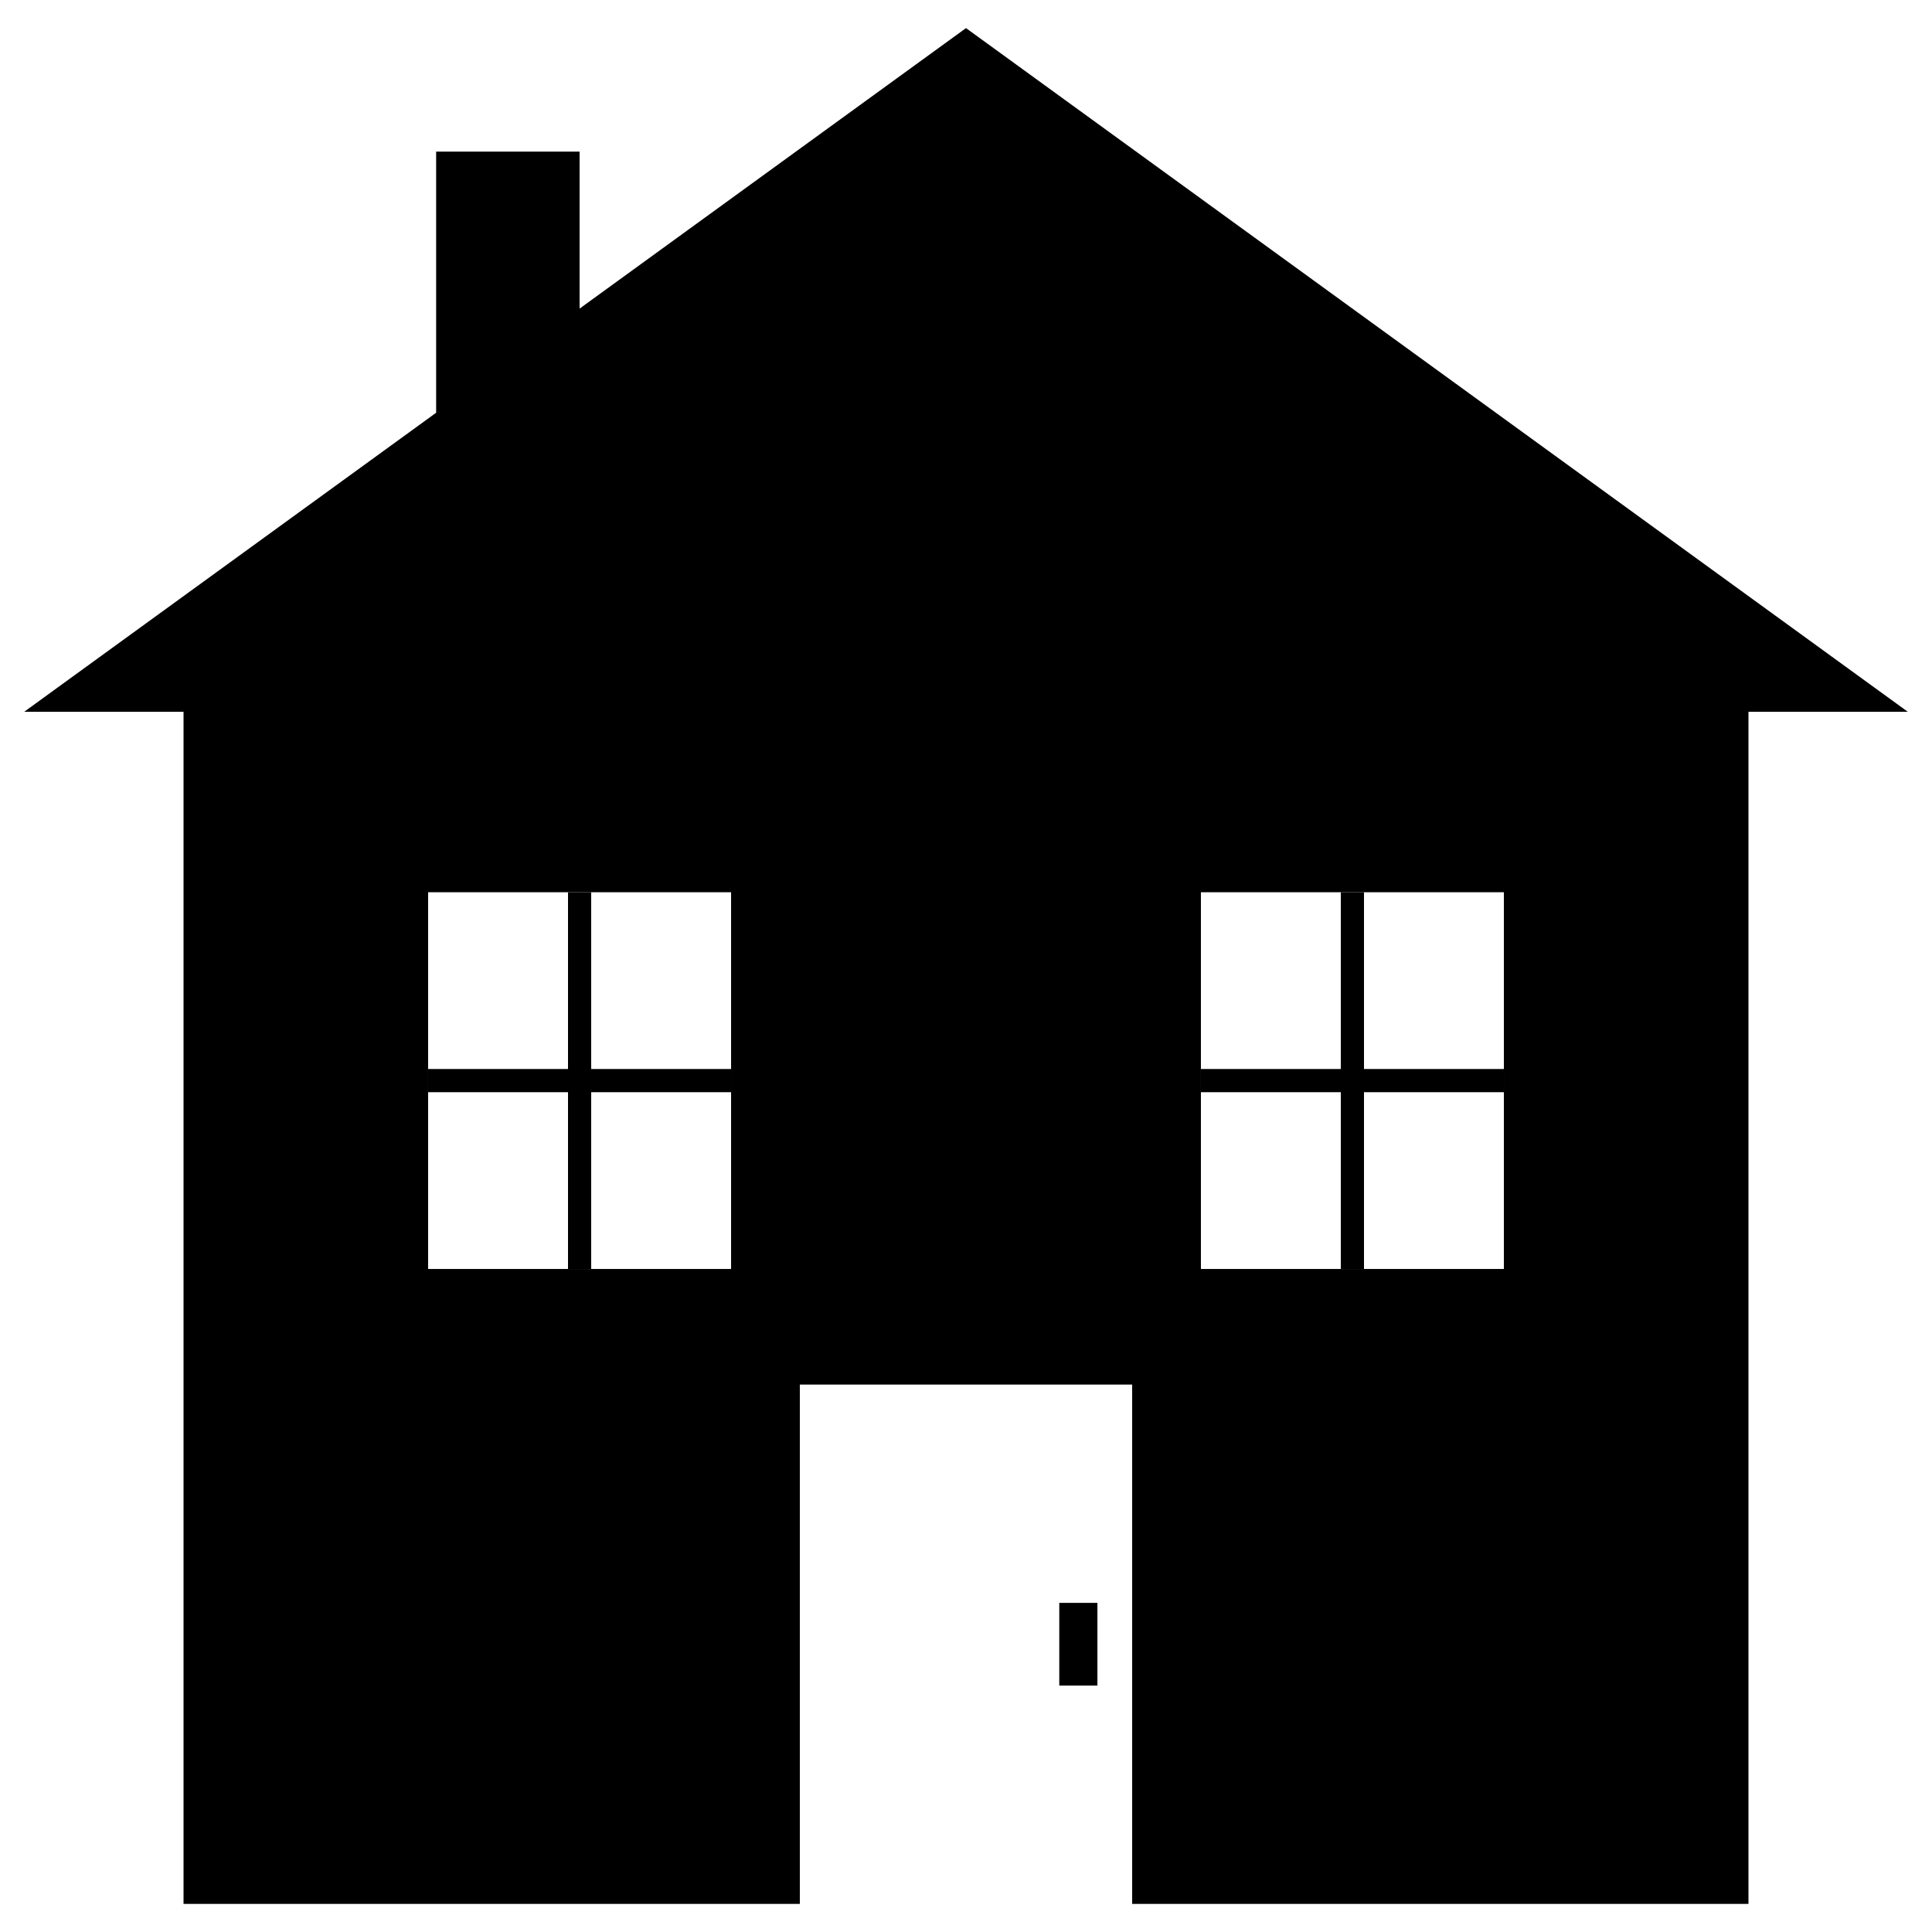
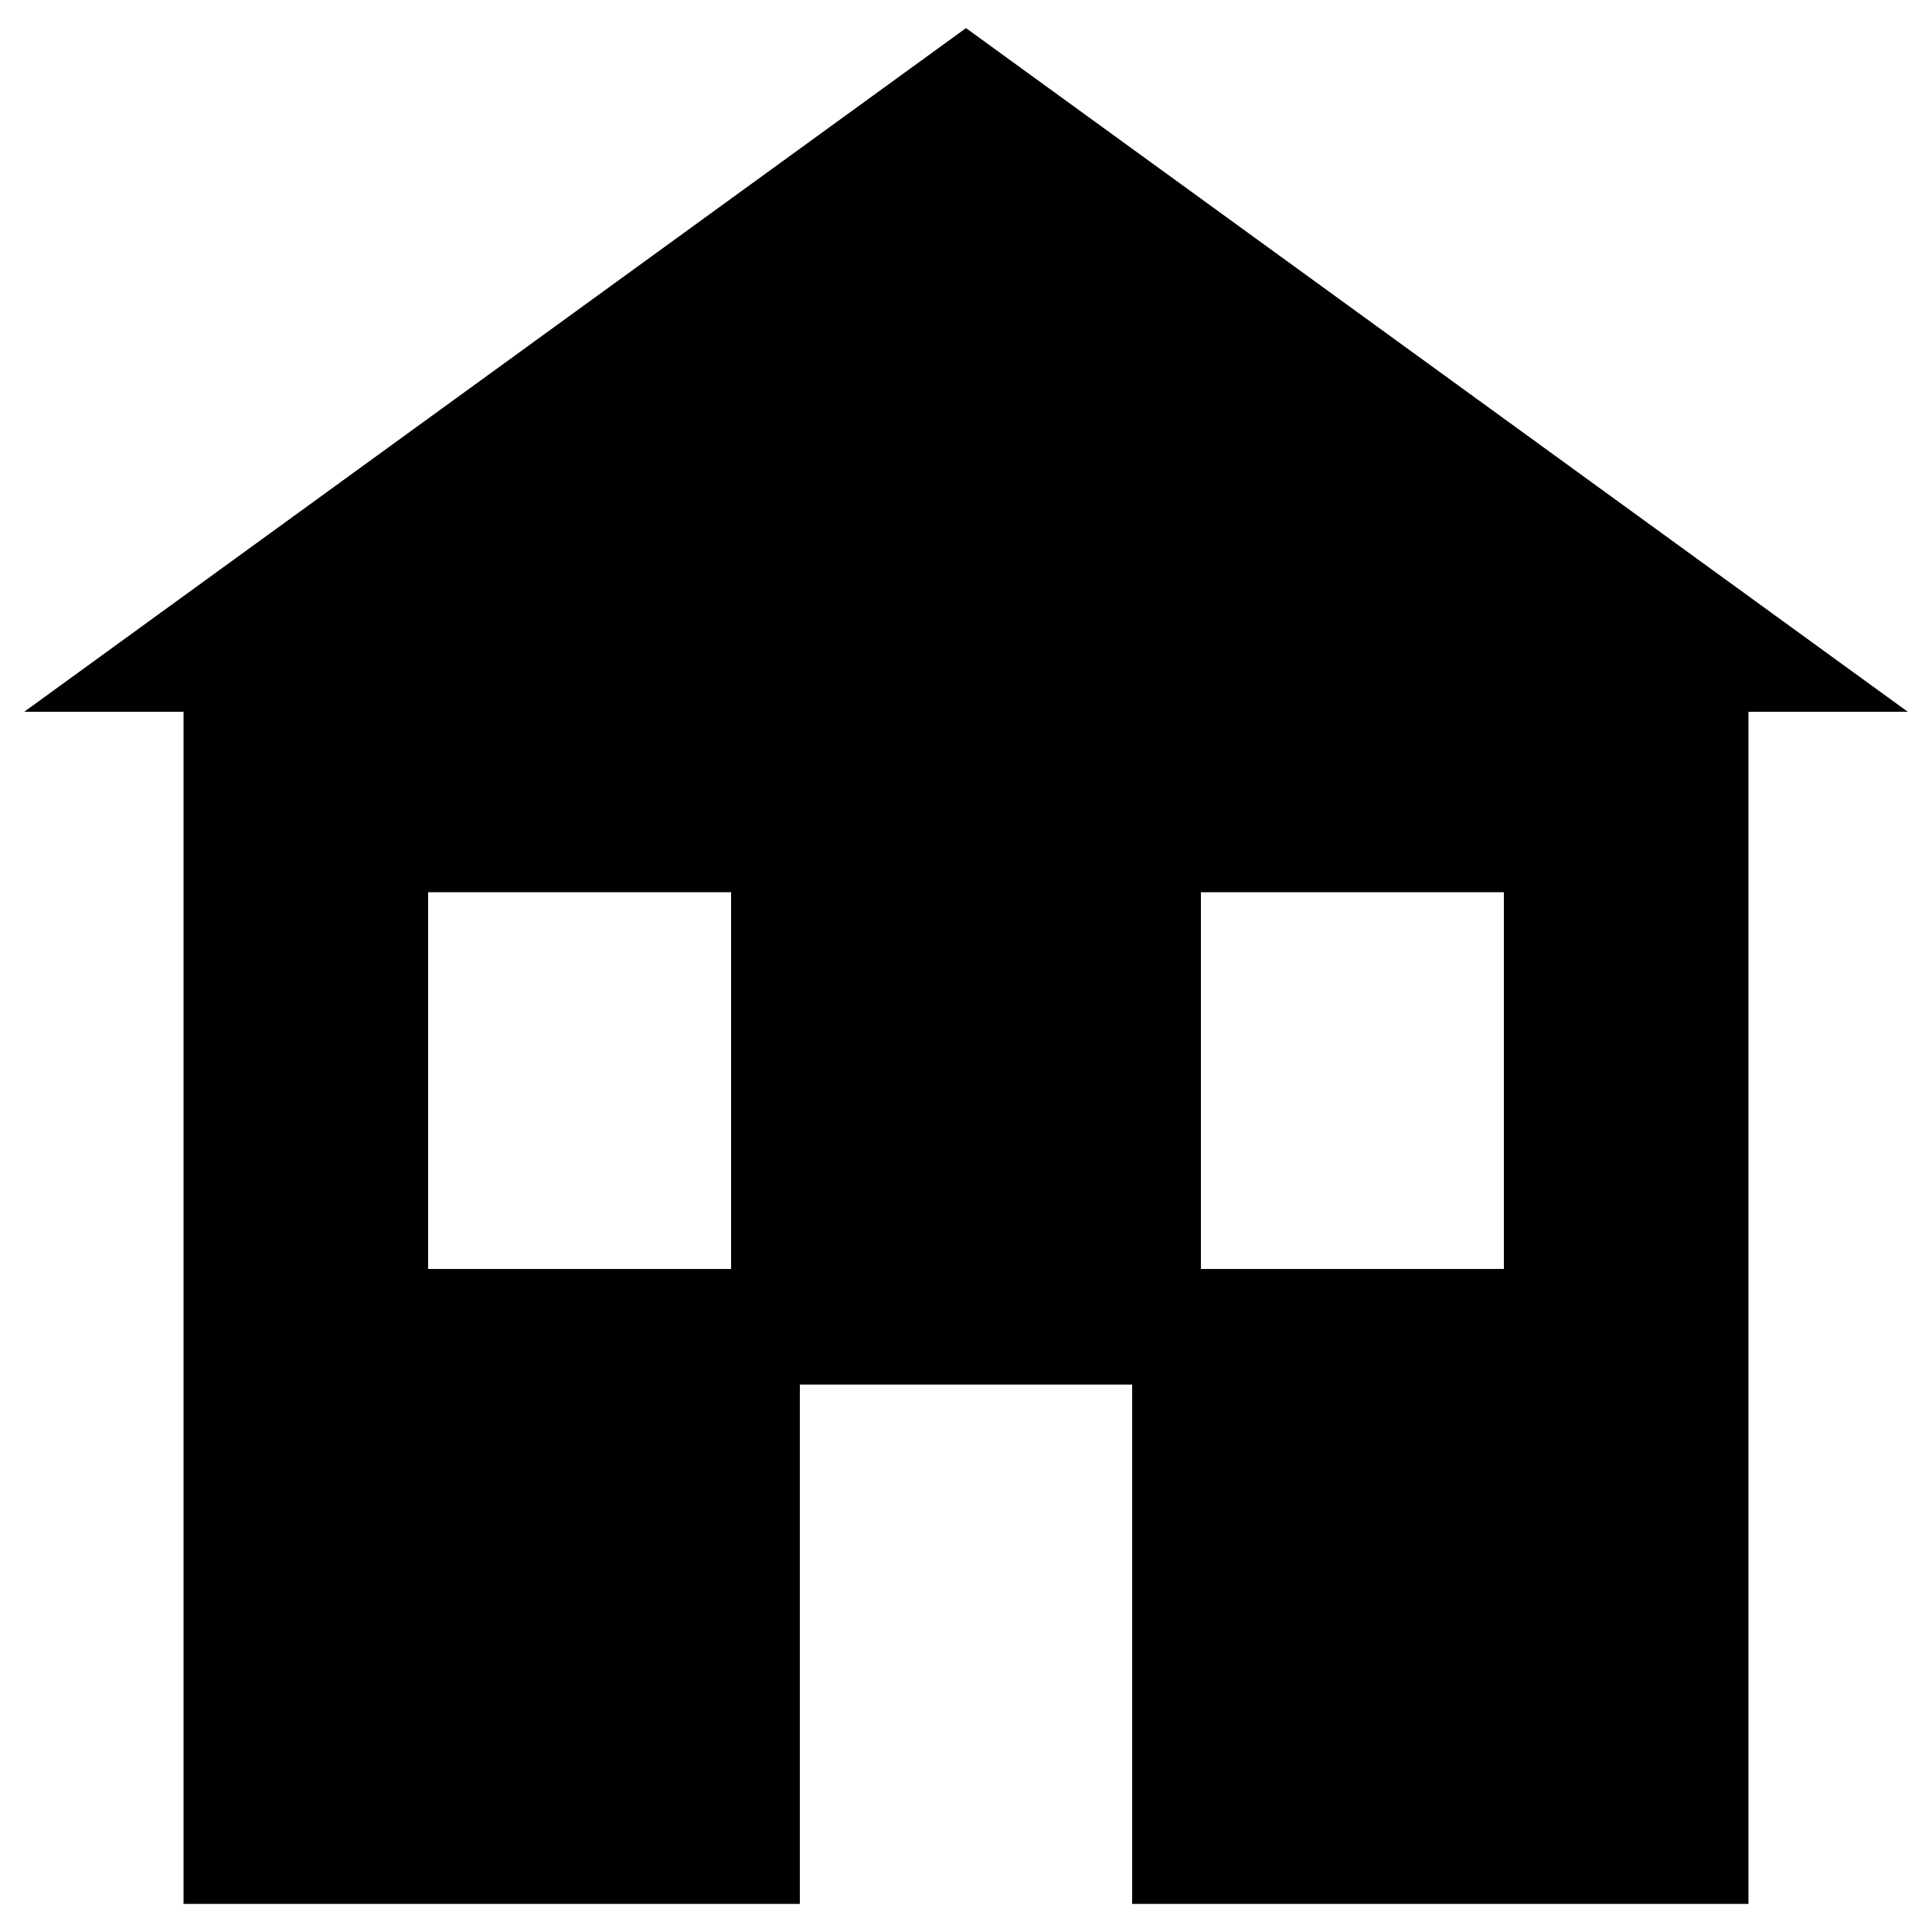
- <svg xmlns="http://www.w3.org/2000/svg" id="eg0VBqS74el1" viewBox="0 0 300 300" shape-rendering="geometricPrecision" text-rendering="geometricPrecision" project-id="b5f17a2e9317444b9e56a2c52d072216" export-id="130c183c59734689a08d9c9263b0c21d" cached="false">
+ <svg xmlns="http://www.w3.org/2000/svg" id="eZ0d9jEFrCV1" viewBox="0 0 300 300" shape-rendering="geometricPrecision" text-rendering="geometricPrecision" project-id="b5f17a2e9317444b9e56a2c52d072216" export-id="8ac353600cbe4f44868ac571f359d909" cached="false">
  <g transform="matrix(1.2 0 0 1.2-30.00001-29.99999)">
    <path d="M48.75,271.364v-164.318h202.5v164.318h-79.749v-67.201h-43.003v67.201h-79.749Zm70.852-82.159v-48.75h-39.205v48.75h39.205Zm100,0v-48.75h-39.205v48.75h39.205Z" stroke-width="0" />
    <polygon points="50,23.15 19,76.85 81,76.85 50,23.15" transform="matrix(3.93145 0 0 1.647536-46.5725-9.504111)" />
-     <line x1="0" y1="24.375" x2="0" y2="-24.375" transform="translate(100 164.8295)" fill="none" stroke="#000" stroke-width="3" />
-     <line x1="0" y1="24.375" x2="0" y2="-24.375" transform="translate(200 164.8295)" fill="none" stroke="#000" stroke-width="3" />
-     <line x1="-19.602" y1="0" x2="19.602" y2="0" transform="translate(100 164.8295)" fill="none" stroke="#000" stroke-width="3" />
-     <line x1="-19.602" y1="0" x2="19.602" y2="0" transform="translate(200 164.8295)" fill="none" stroke="#000" stroke-width="3" />
-     <rect width="30" height="30" rx="0" ry="0" transform="matrix(.164483 0 0 0.356769 162.0703 232.4115)" stroke-width="0" />
-     <rect width="30" height="30" rx="0" ry="0" transform="matrix(.618764 0 0 1.88351 81.43708 44.62004)" stroke-width="0" />
  </g>
</svg>
